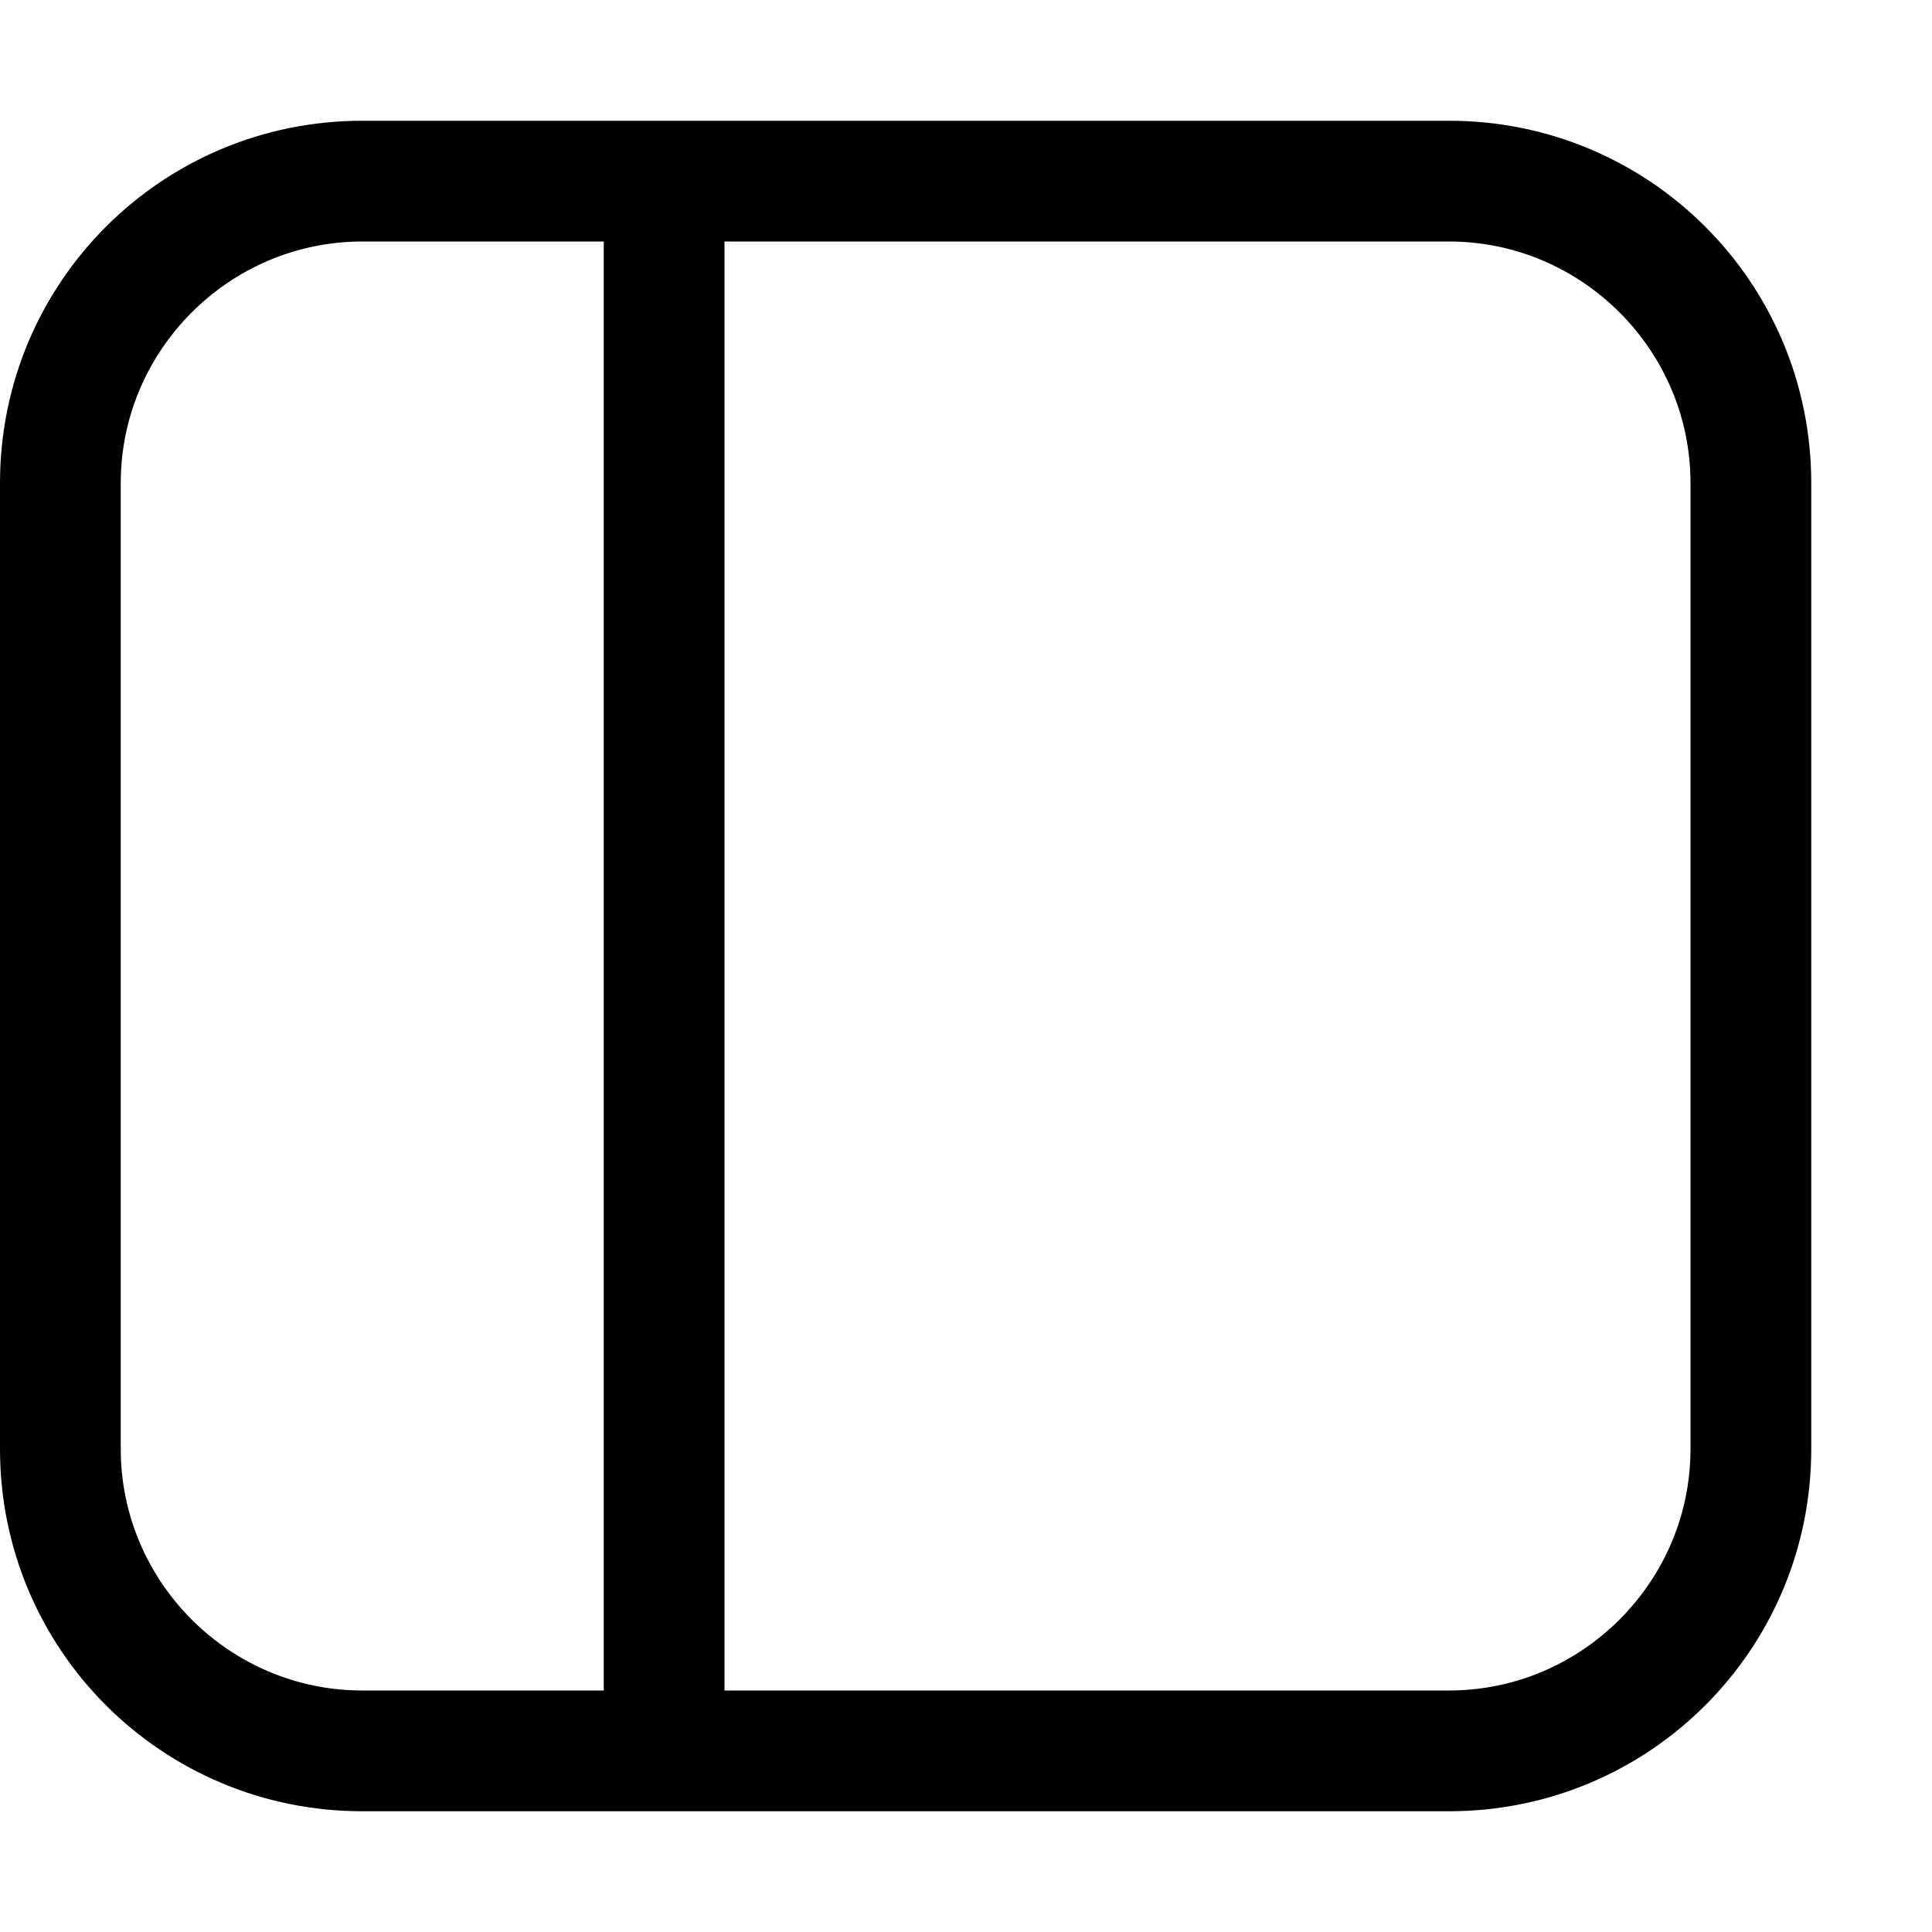
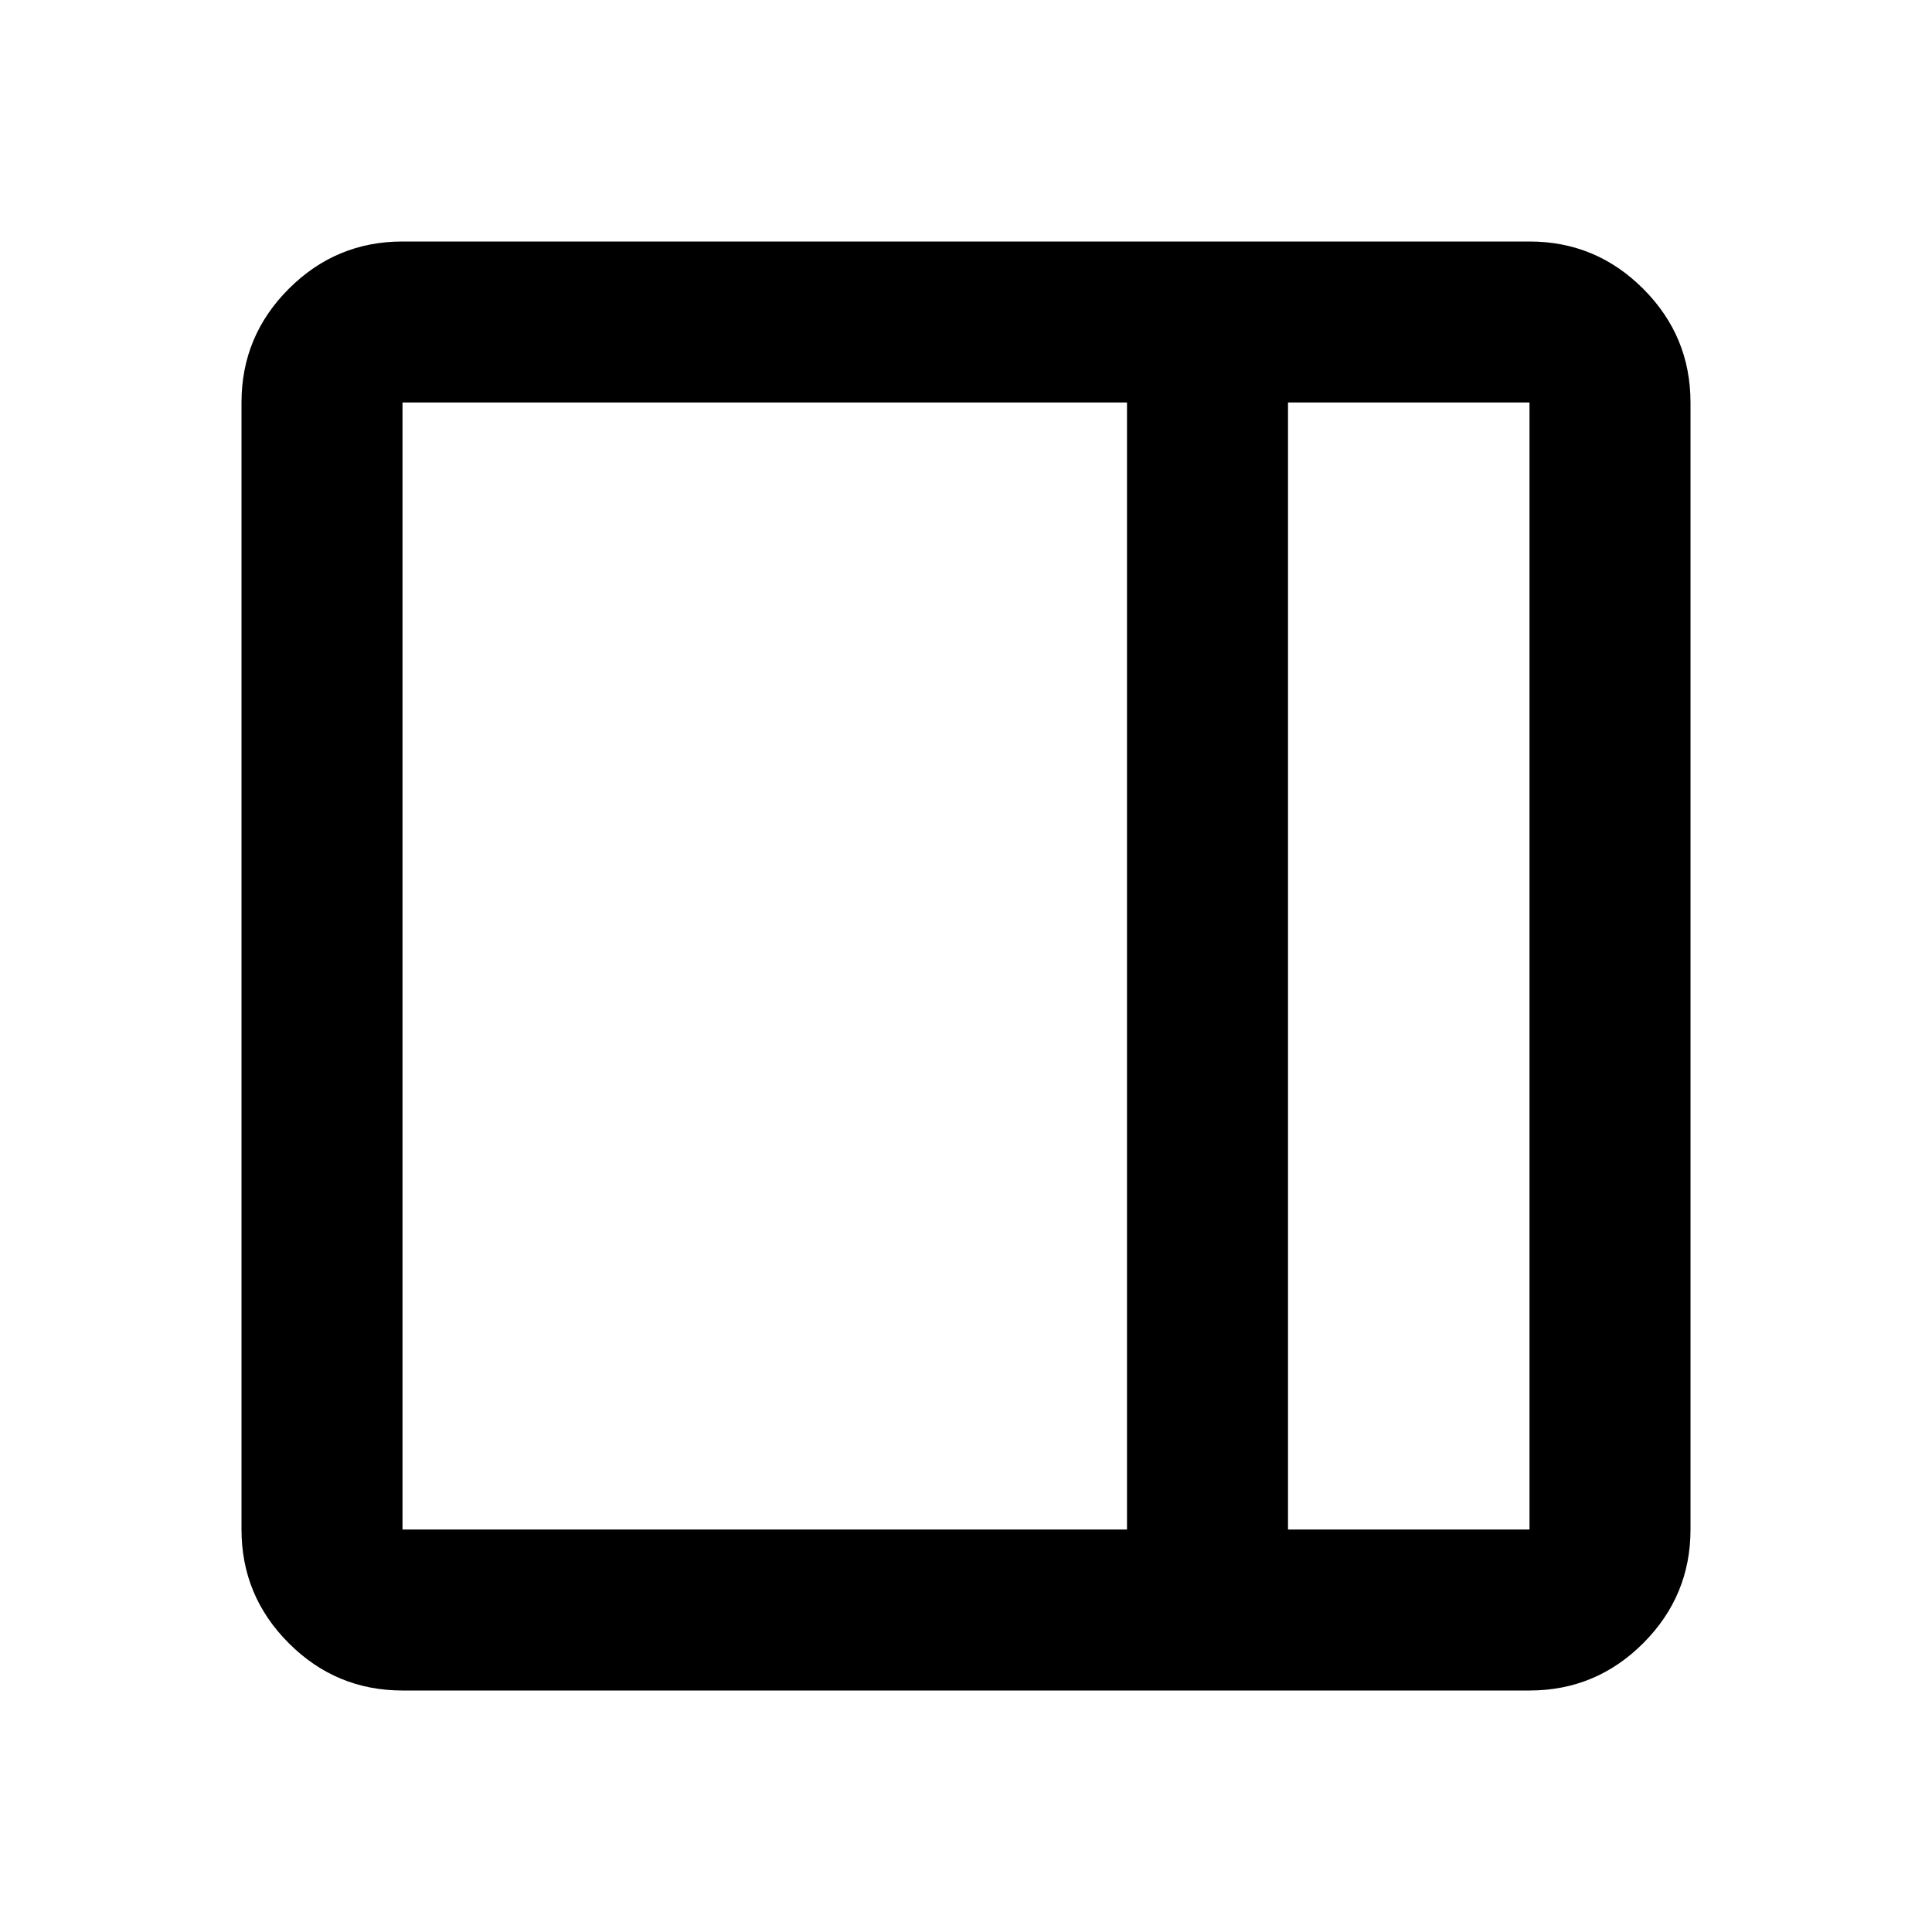
- <svg xmlns="http://www.w3.org/2000/svg" viewBox="0 0 16 16" fill="none">
-   <path fill="currentColor" d="m0,4C0,2.34,1.34,1,3,1h9c1.66,0,3,1.34,3,3v8c0,1.66-1.34,3-3,3H3c-1.66,0-3-1.34-3-3V4Zm6-2v12h6c1.1,0,2-.9,2-2V4c0-1.1-.9-2-2-2h-6Zm-1,0h-2c-1.1,0-2,.9-2,2v8c0,1.1.9,2,2,2h2V2Z" />
+ <svg xmlns="http://www.w3.org/2000/svg" width="24" height="24" viewBox="0 -960 960 960" fill="currentColor">
+   <path d="M200-120q-33 0-56.5-23.5T120-200v-560q0-33 23.5-56.5T200-840h560q33 0 56.5 23.5T840-760v560q0 33-23.5 56.5T760-120H200Zm440-80h120v-560H640v560Zm-80 0v-560H200v560h360Zm80 0h120-120Z" />
</svg>
